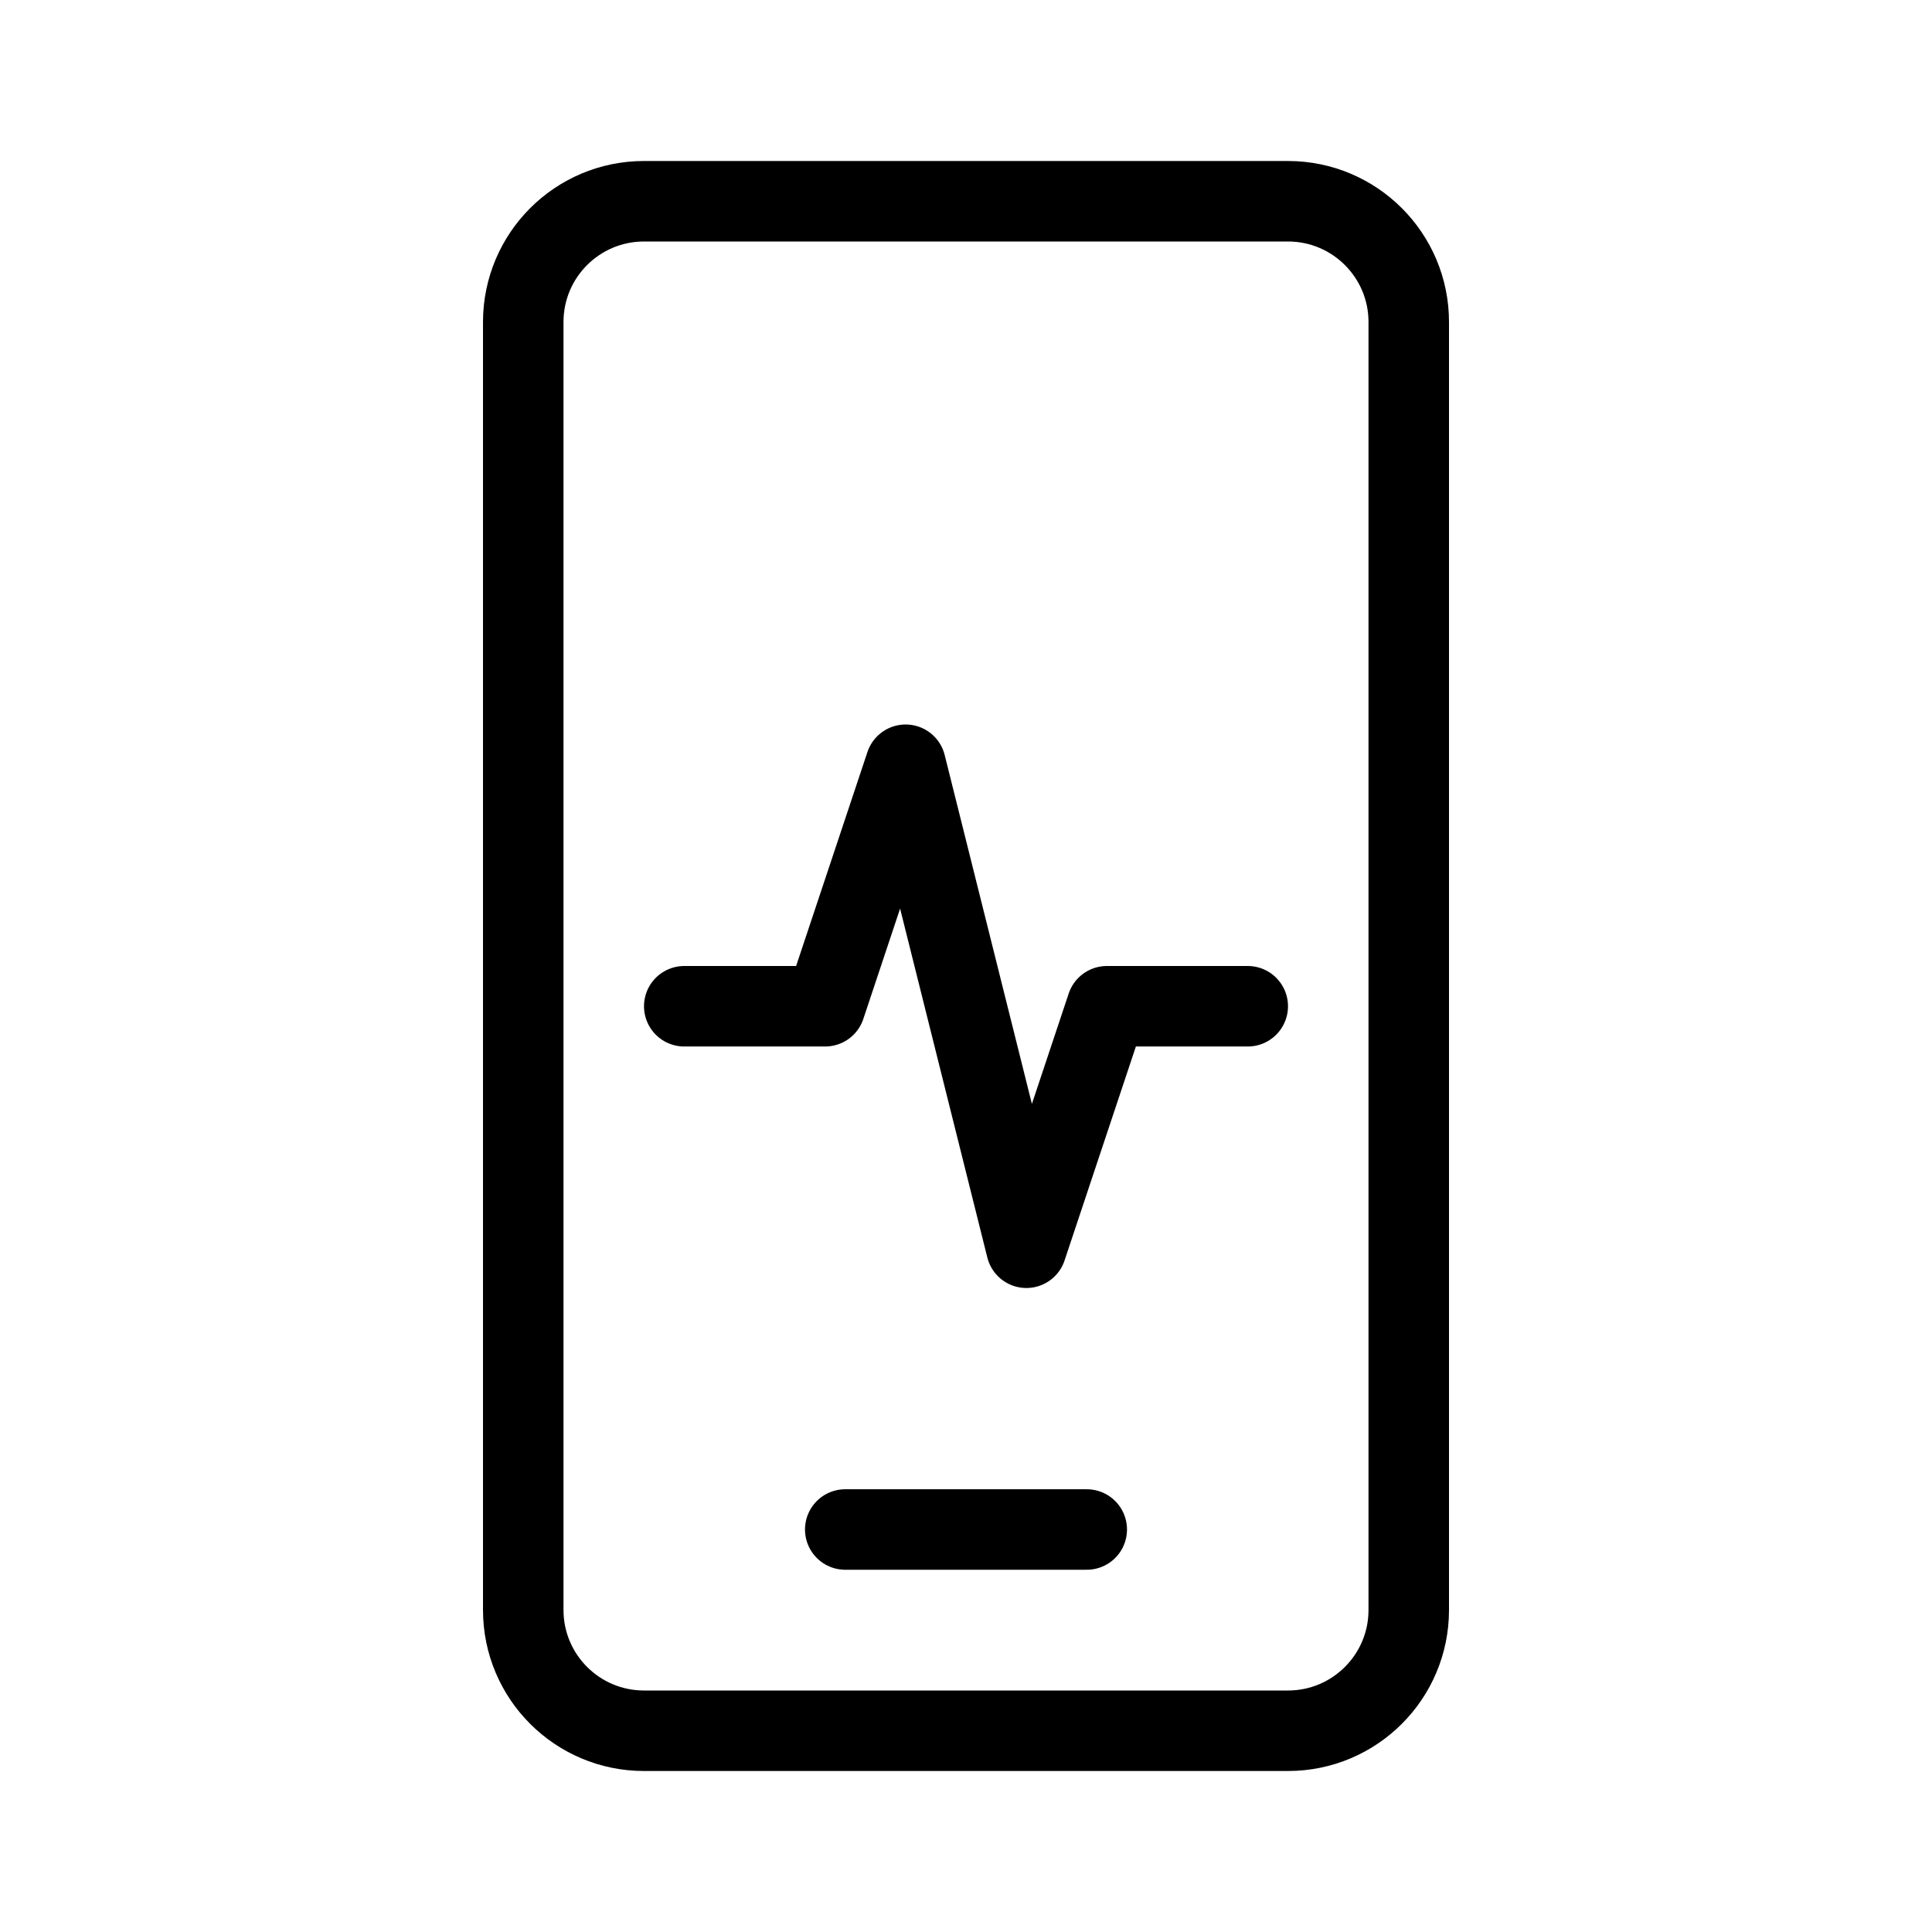
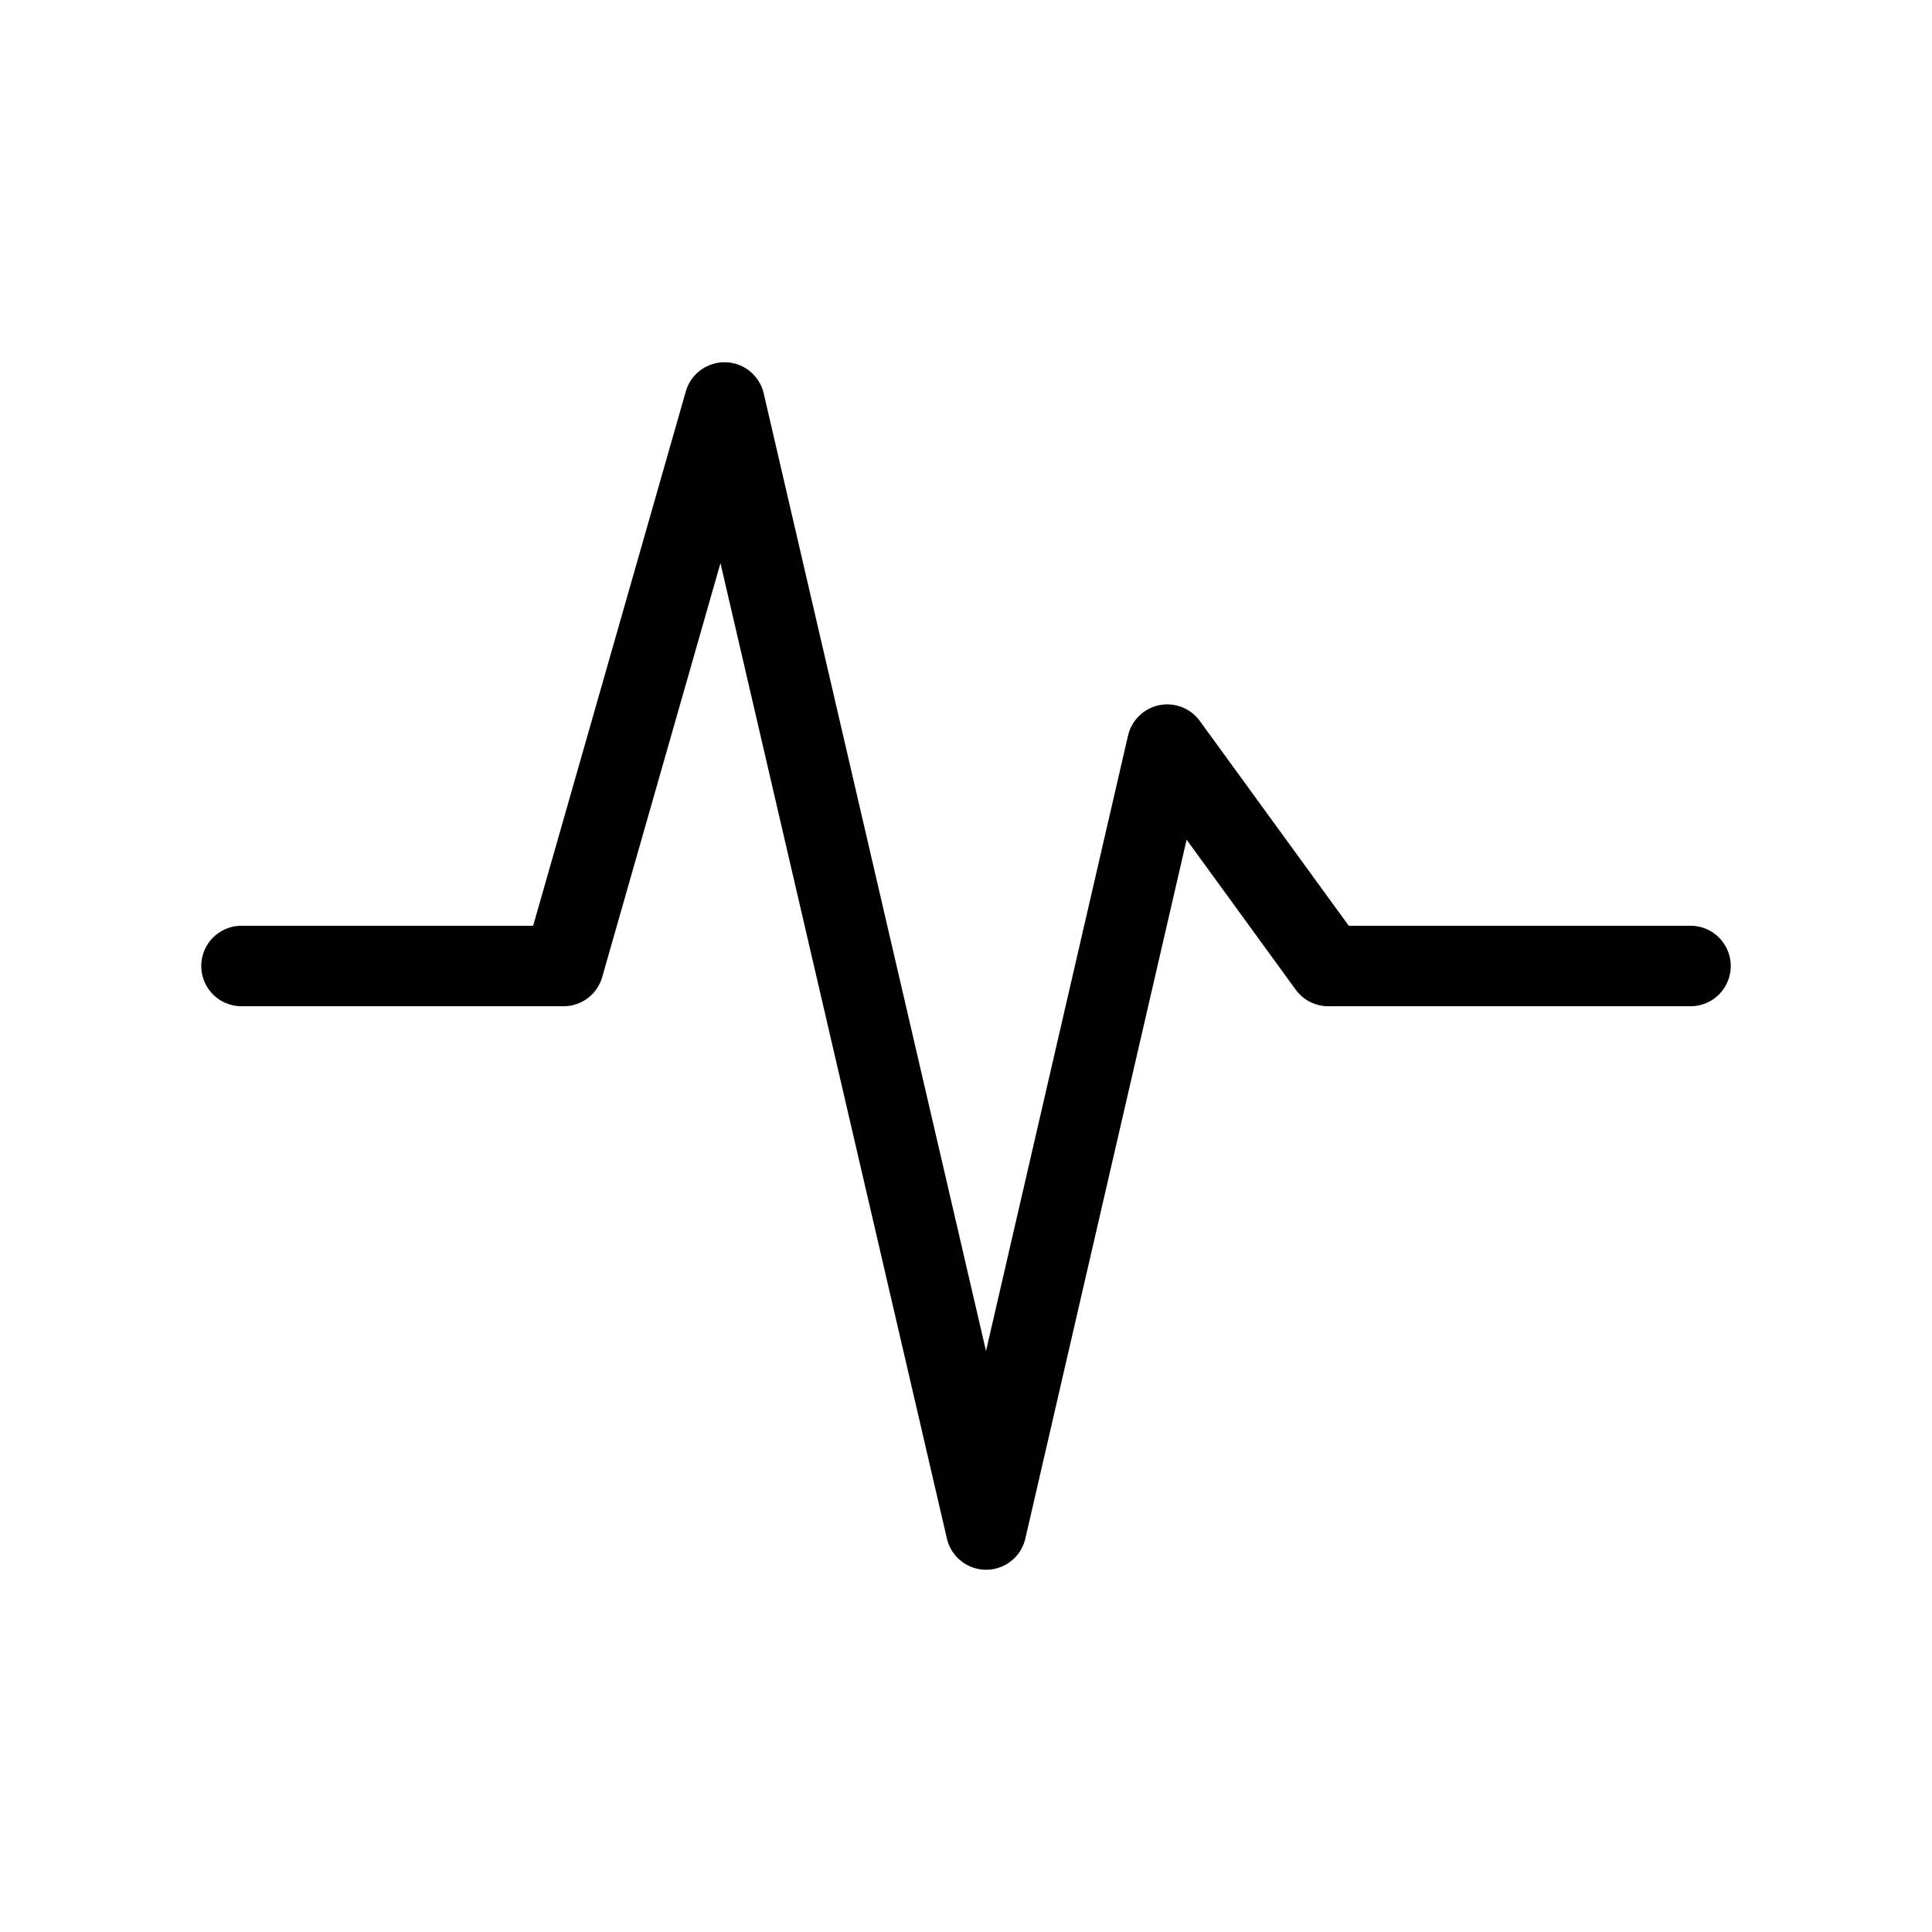
<svg xmlns="http://www.w3.org/2000/svg" version="1.1" width="48" height="48" viewBox="0 0 48 48">
-   <rect style="fill:none;stroke:#000000;stroke-width:2;stroke-linecap:round;stroke-linejoin:round" x="13" y="5" width="22" height="38" rx="3" />
-   <path style="fill:none;stroke:#000000;stroke-width:2;stroke-linecap:round;stroke-linejoin:round" d="M 17,25 L 20.5,25 L 22.5,19 L 25.5,31 L 27.5,25 L 31,25" />
-   <line style="fill:none;stroke:#000000;stroke-width:2;stroke-linecap:round;stroke-linejoin:round" x1="21" y1="38" x2="27" y2="38" />
+   <path style="fill:none;stroke:#000000;stroke-width:2;stroke-linecap:round;stroke-linejoin:round" d="M6 24 L14 24 L18 10 L24.5 38 L29 18.5 L33 24 L42 24" />
</svg>
